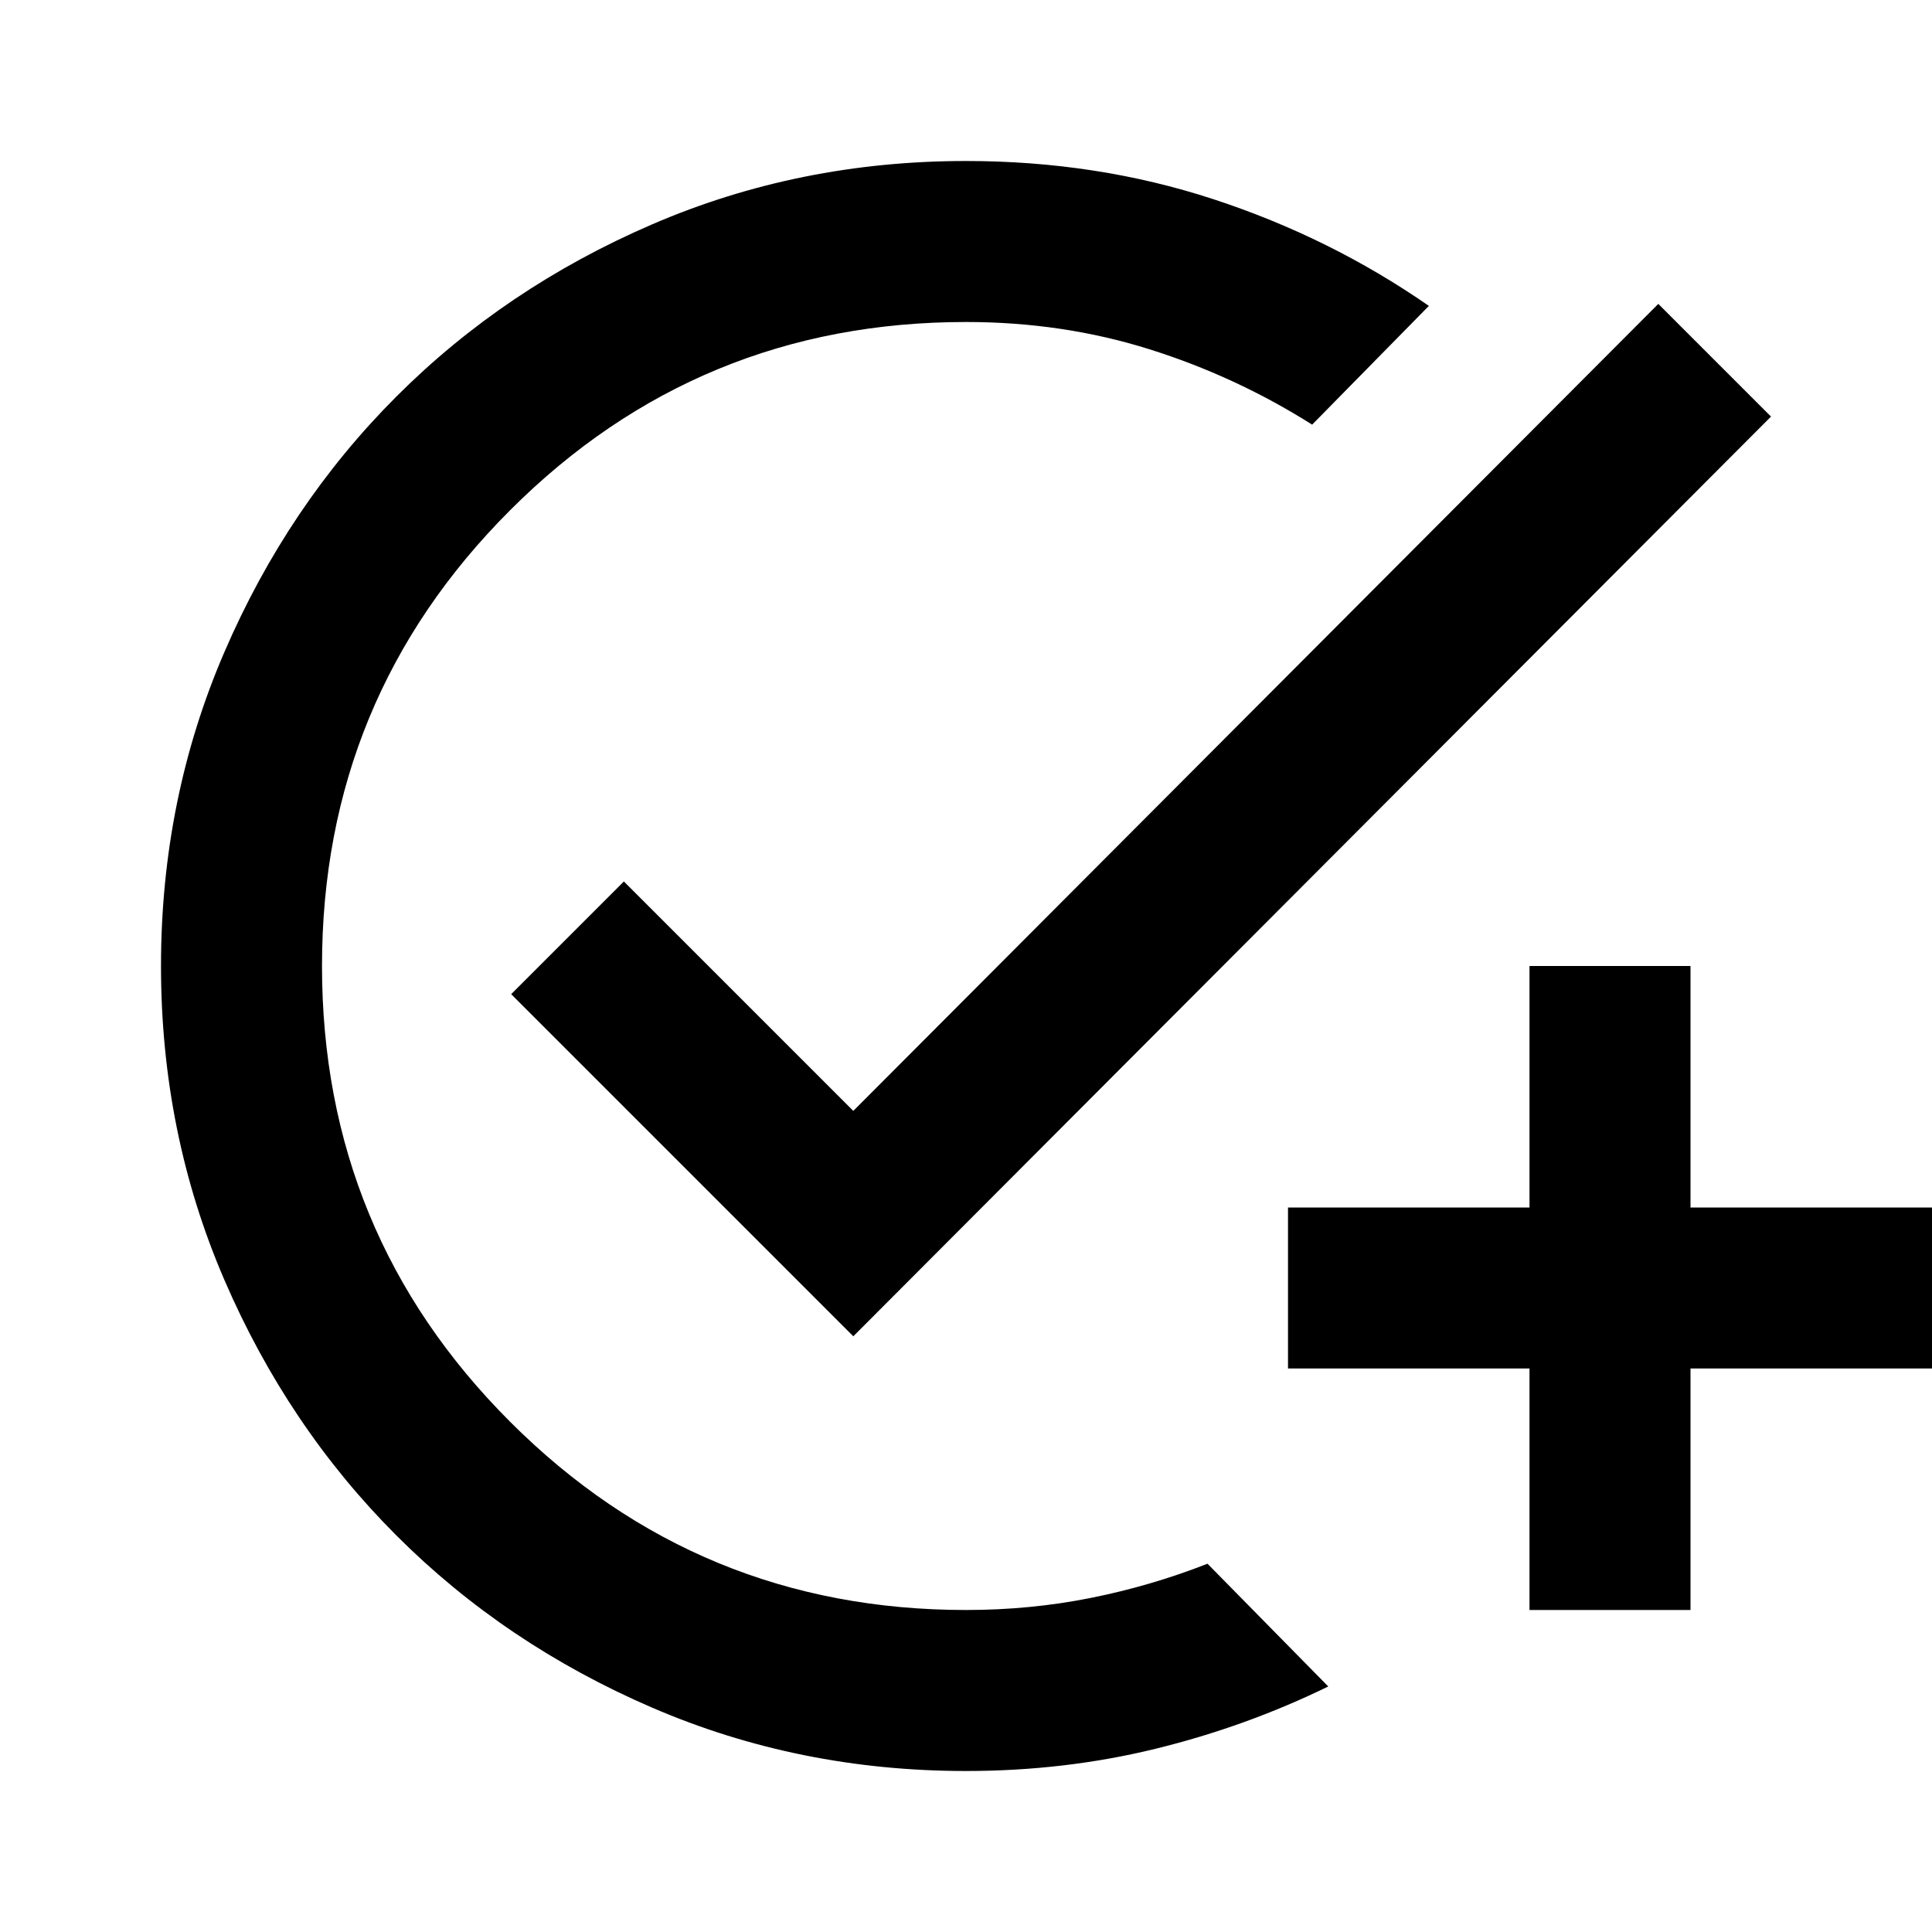
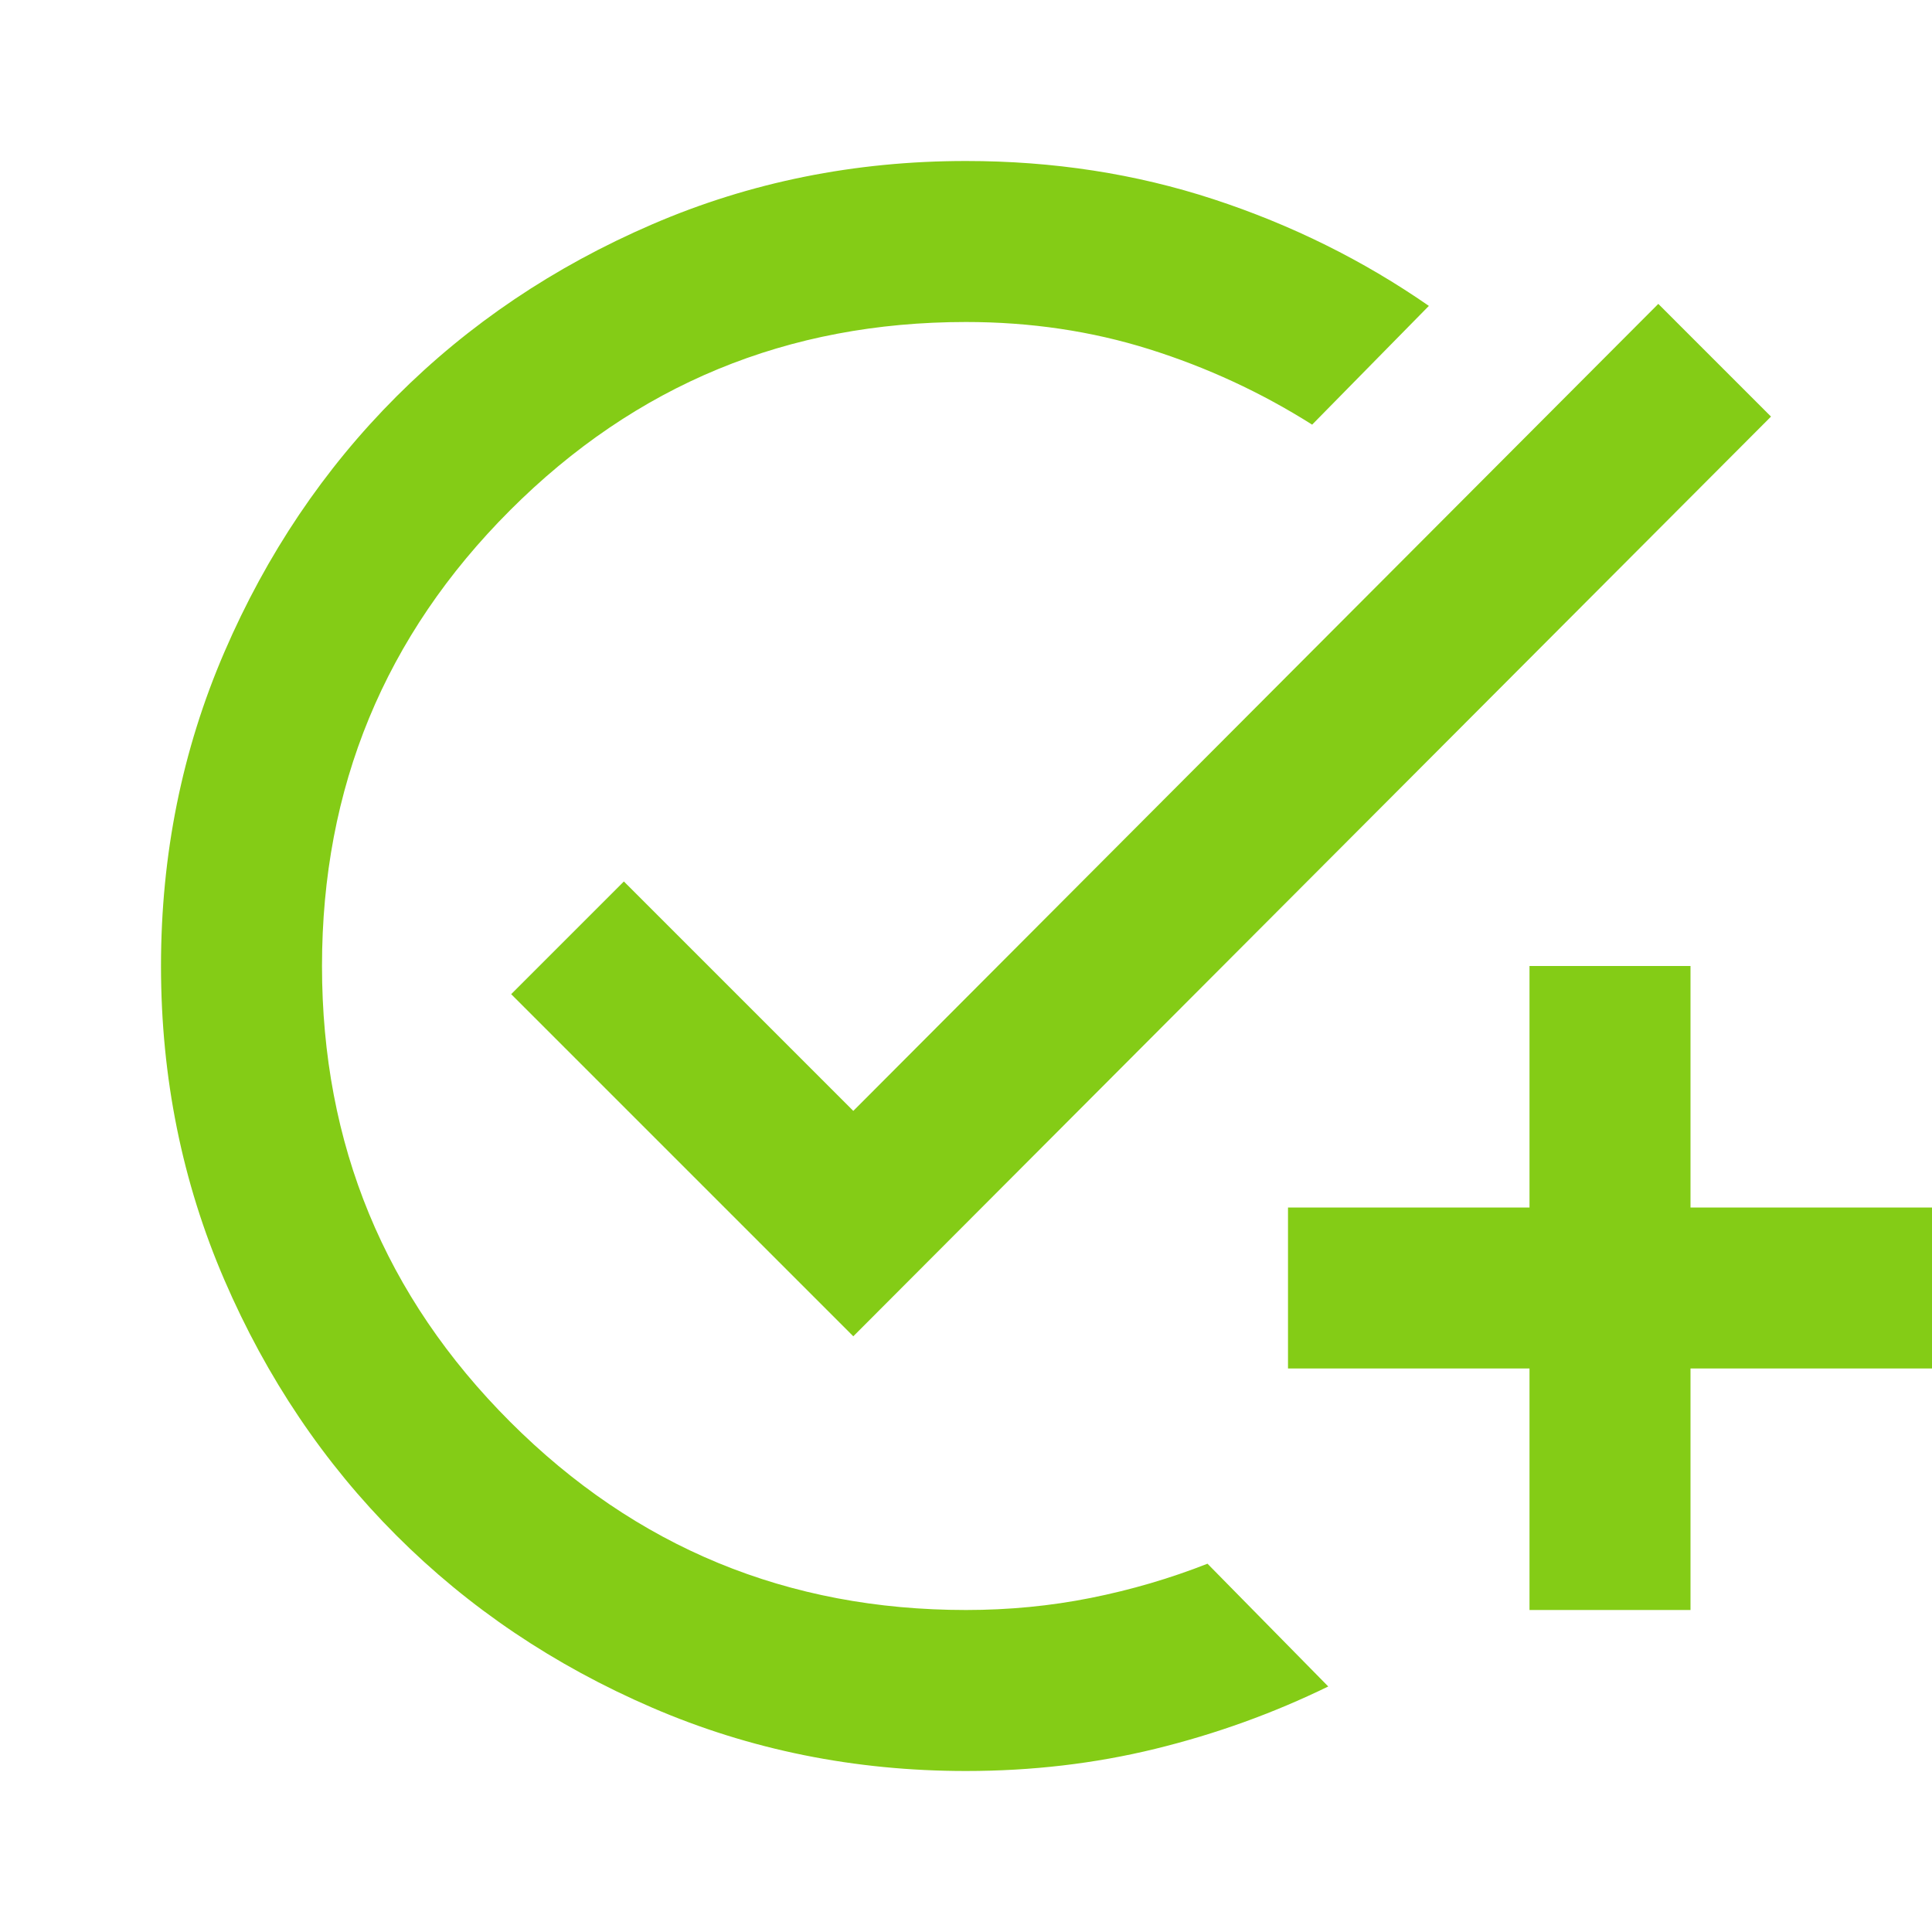
<svg xmlns="http://www.w3.org/2000/svg" height="24" viewBox="0 -960 960 960" width="24">
-   <path d="M480-80q-83 0-156-31.5T197-197q-54-54-85.5-127T80-480q0-83 31.5-156T197-763q54-54 127-85.5T480-880q65 0 123 19t107 53l-58 59q-38-24-81-37.5T480-800q-133 0-226.5 93.5T160-480q0 133 93.5 226.5T480-160q32 0 62-6t58-17l60 61q-41 20-86 31t-94 11Zm280-80v-120H640v-80h120v-120h80v120h120v80H840v120h-80ZM424-296 254-466l56-56 114 114 400-401 56 56-456 457Z" />
+   <path d="M480-80q-83 0-156-31.5T197-197q-54-54-85.5-127T80-480q0-83 31.5-156T197-763q54-54 127-85.5T480-880q65 0 123 19t107 53l-58 59q-38-24-81-37.5T480-800q-133 0-226.5 93.5T160-480q0 133 93.5 226.5T480-160q32 0 62-6t58-17l60 61q-41 20-86 31t-94 11Zm280-80v-120H640v-80h120v-120h80v120h120v80H840v120h-80ZM424-296 254-466l56-56 114 114 400-401 56 56-456 457Z" fill="#84cc16" />
</svg>
